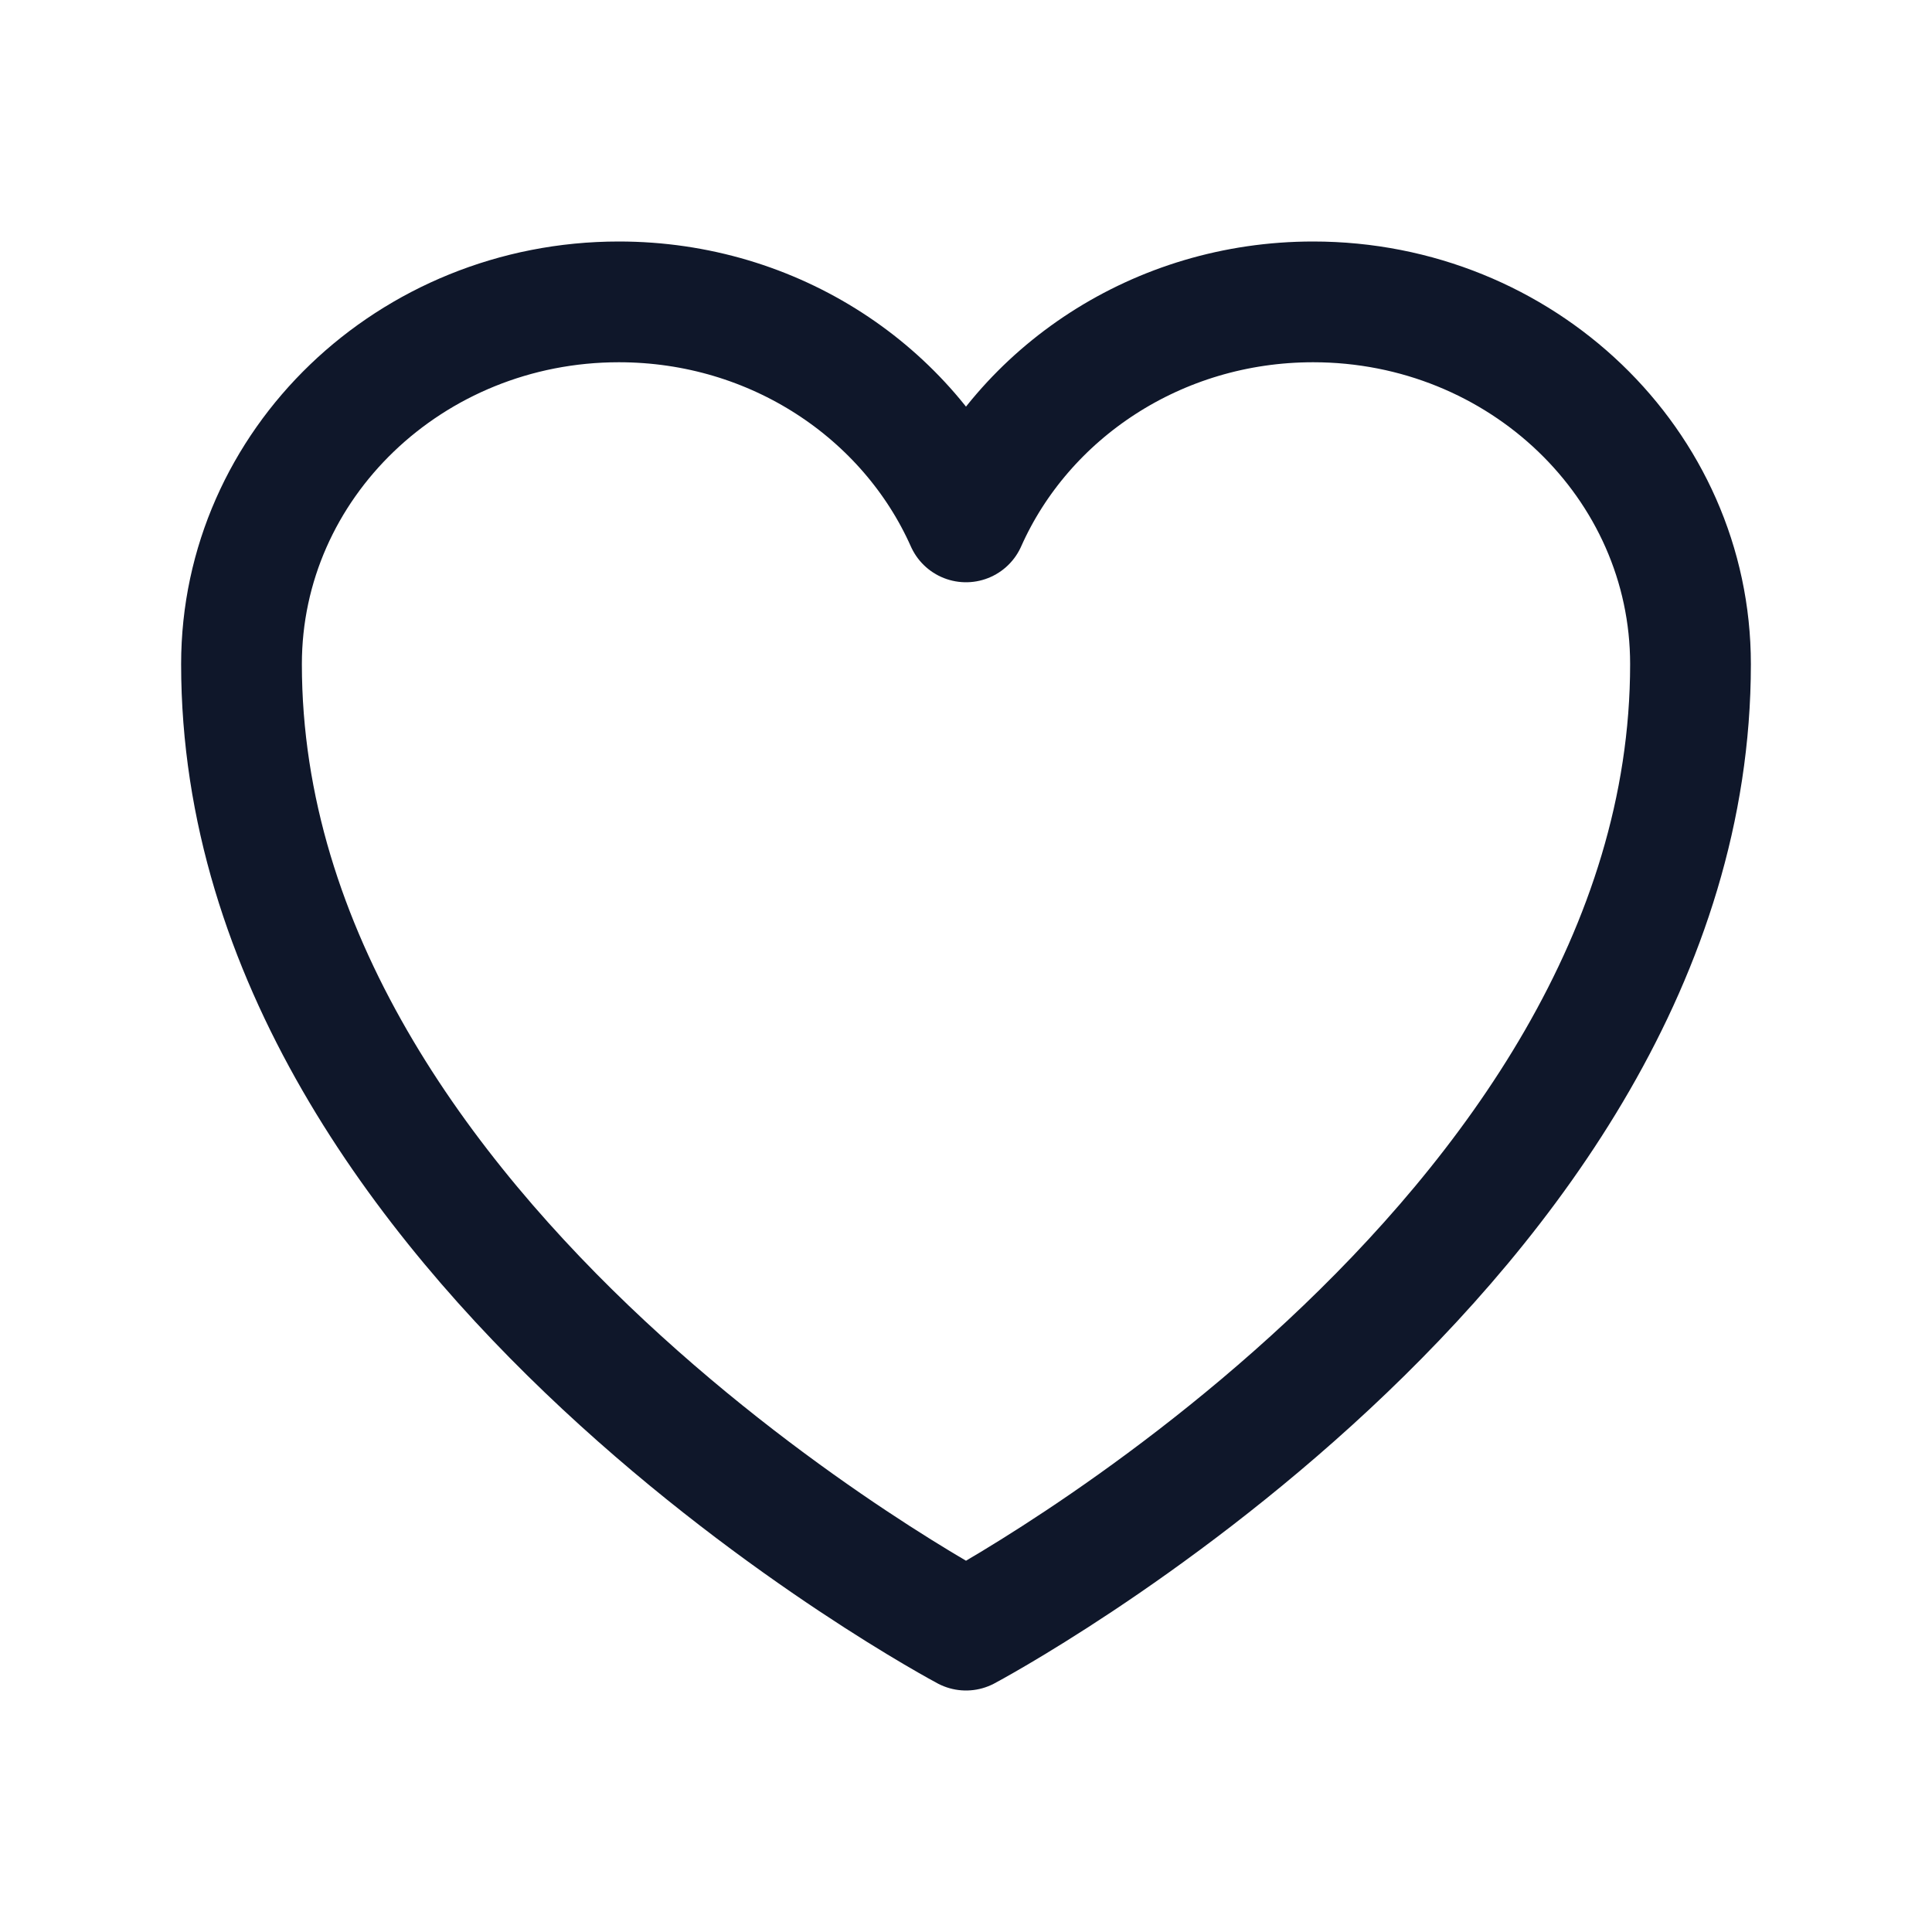
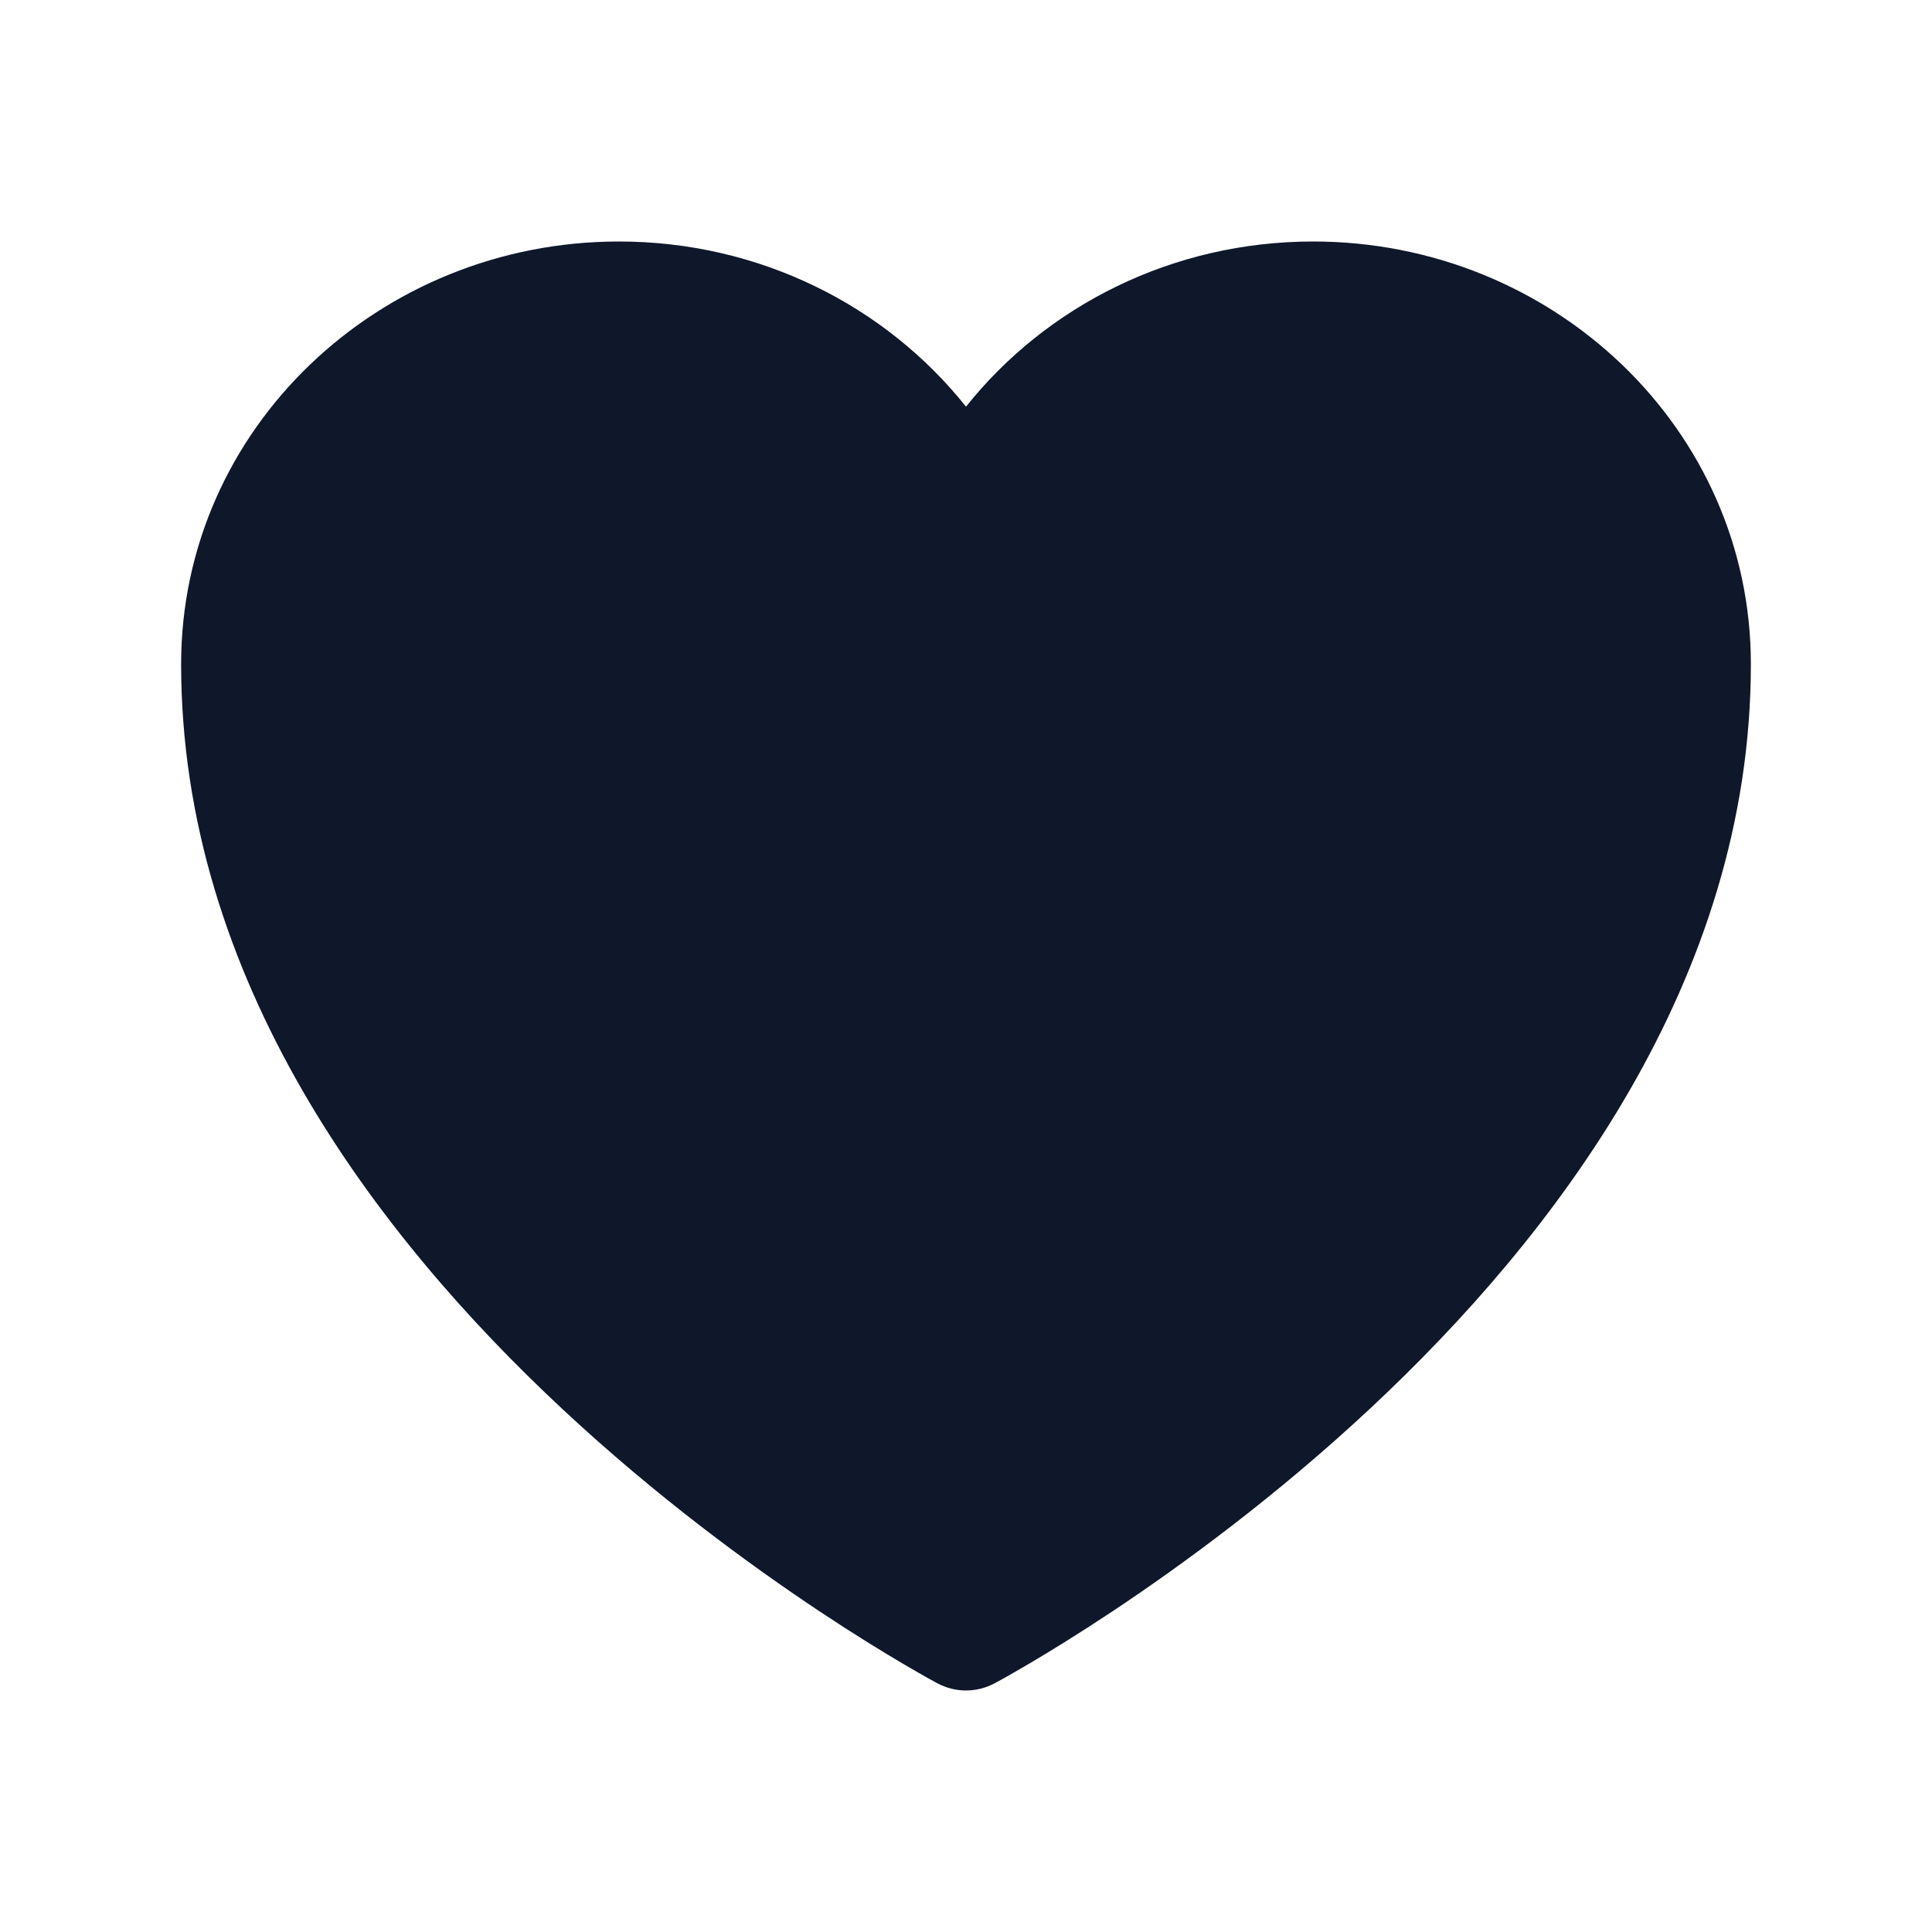
<svg xmlns="http://www.w3.org/2000/svg" width="24" height="24" viewBox="0 0 24 24" fill="none">
-   <path d="M21 8.25C21 5.765 18.901 3.75 16.312 3.75C14.377 3.75 12.715 4.876 12 6.483C11.285 4.876 9.623 3.75 7.688 3.75C5.099 3.75 3 5.765 3 8.25C3 15.471 12 20.25 12 20.25C12 20.25 21 15.471 21 8.25Z" stroke="#0F172A" stroke-width="1.5" stroke-linecap="round" stroke-linejoin="round" />
+   <path d="M11.645 20.911L11.638 20.907L11.616 20.895C11.597 20.884 11.569 20.869 11.534 20.85C11.463 20.81 11.361 20.752 11.233 20.677C10.976 20.526 10.613 20.304 10.178 20.015C9.311 19.438 8.151 18.59 6.989 17.506C4.688 15.361 2.25 12.175 2.25 8.25C2.25 5.322 4.714 3 7.688 3C9.436 3 11.002 3.799 12 5.052C12.998 3.799 14.564 3 16.312 3C19.286 3 21.75 5.322 21.75 8.25C21.75 12.175 19.312 15.361 17.011 17.506C15.849 18.59 14.689 19.438 13.822 20.015C13.387 20.304 13.024 20.526 12.767 20.677C12.639 20.752 12.537 20.81 12.466 20.85C12.431 20.869 12.403 20.884 12.384 20.895L12.362 20.907L12.355 20.911L12.352 20.912C12.132 21.029 11.868 21.029 11.648 20.912L11.645 20.911Z" fill="#0F172A" />
</svg>
